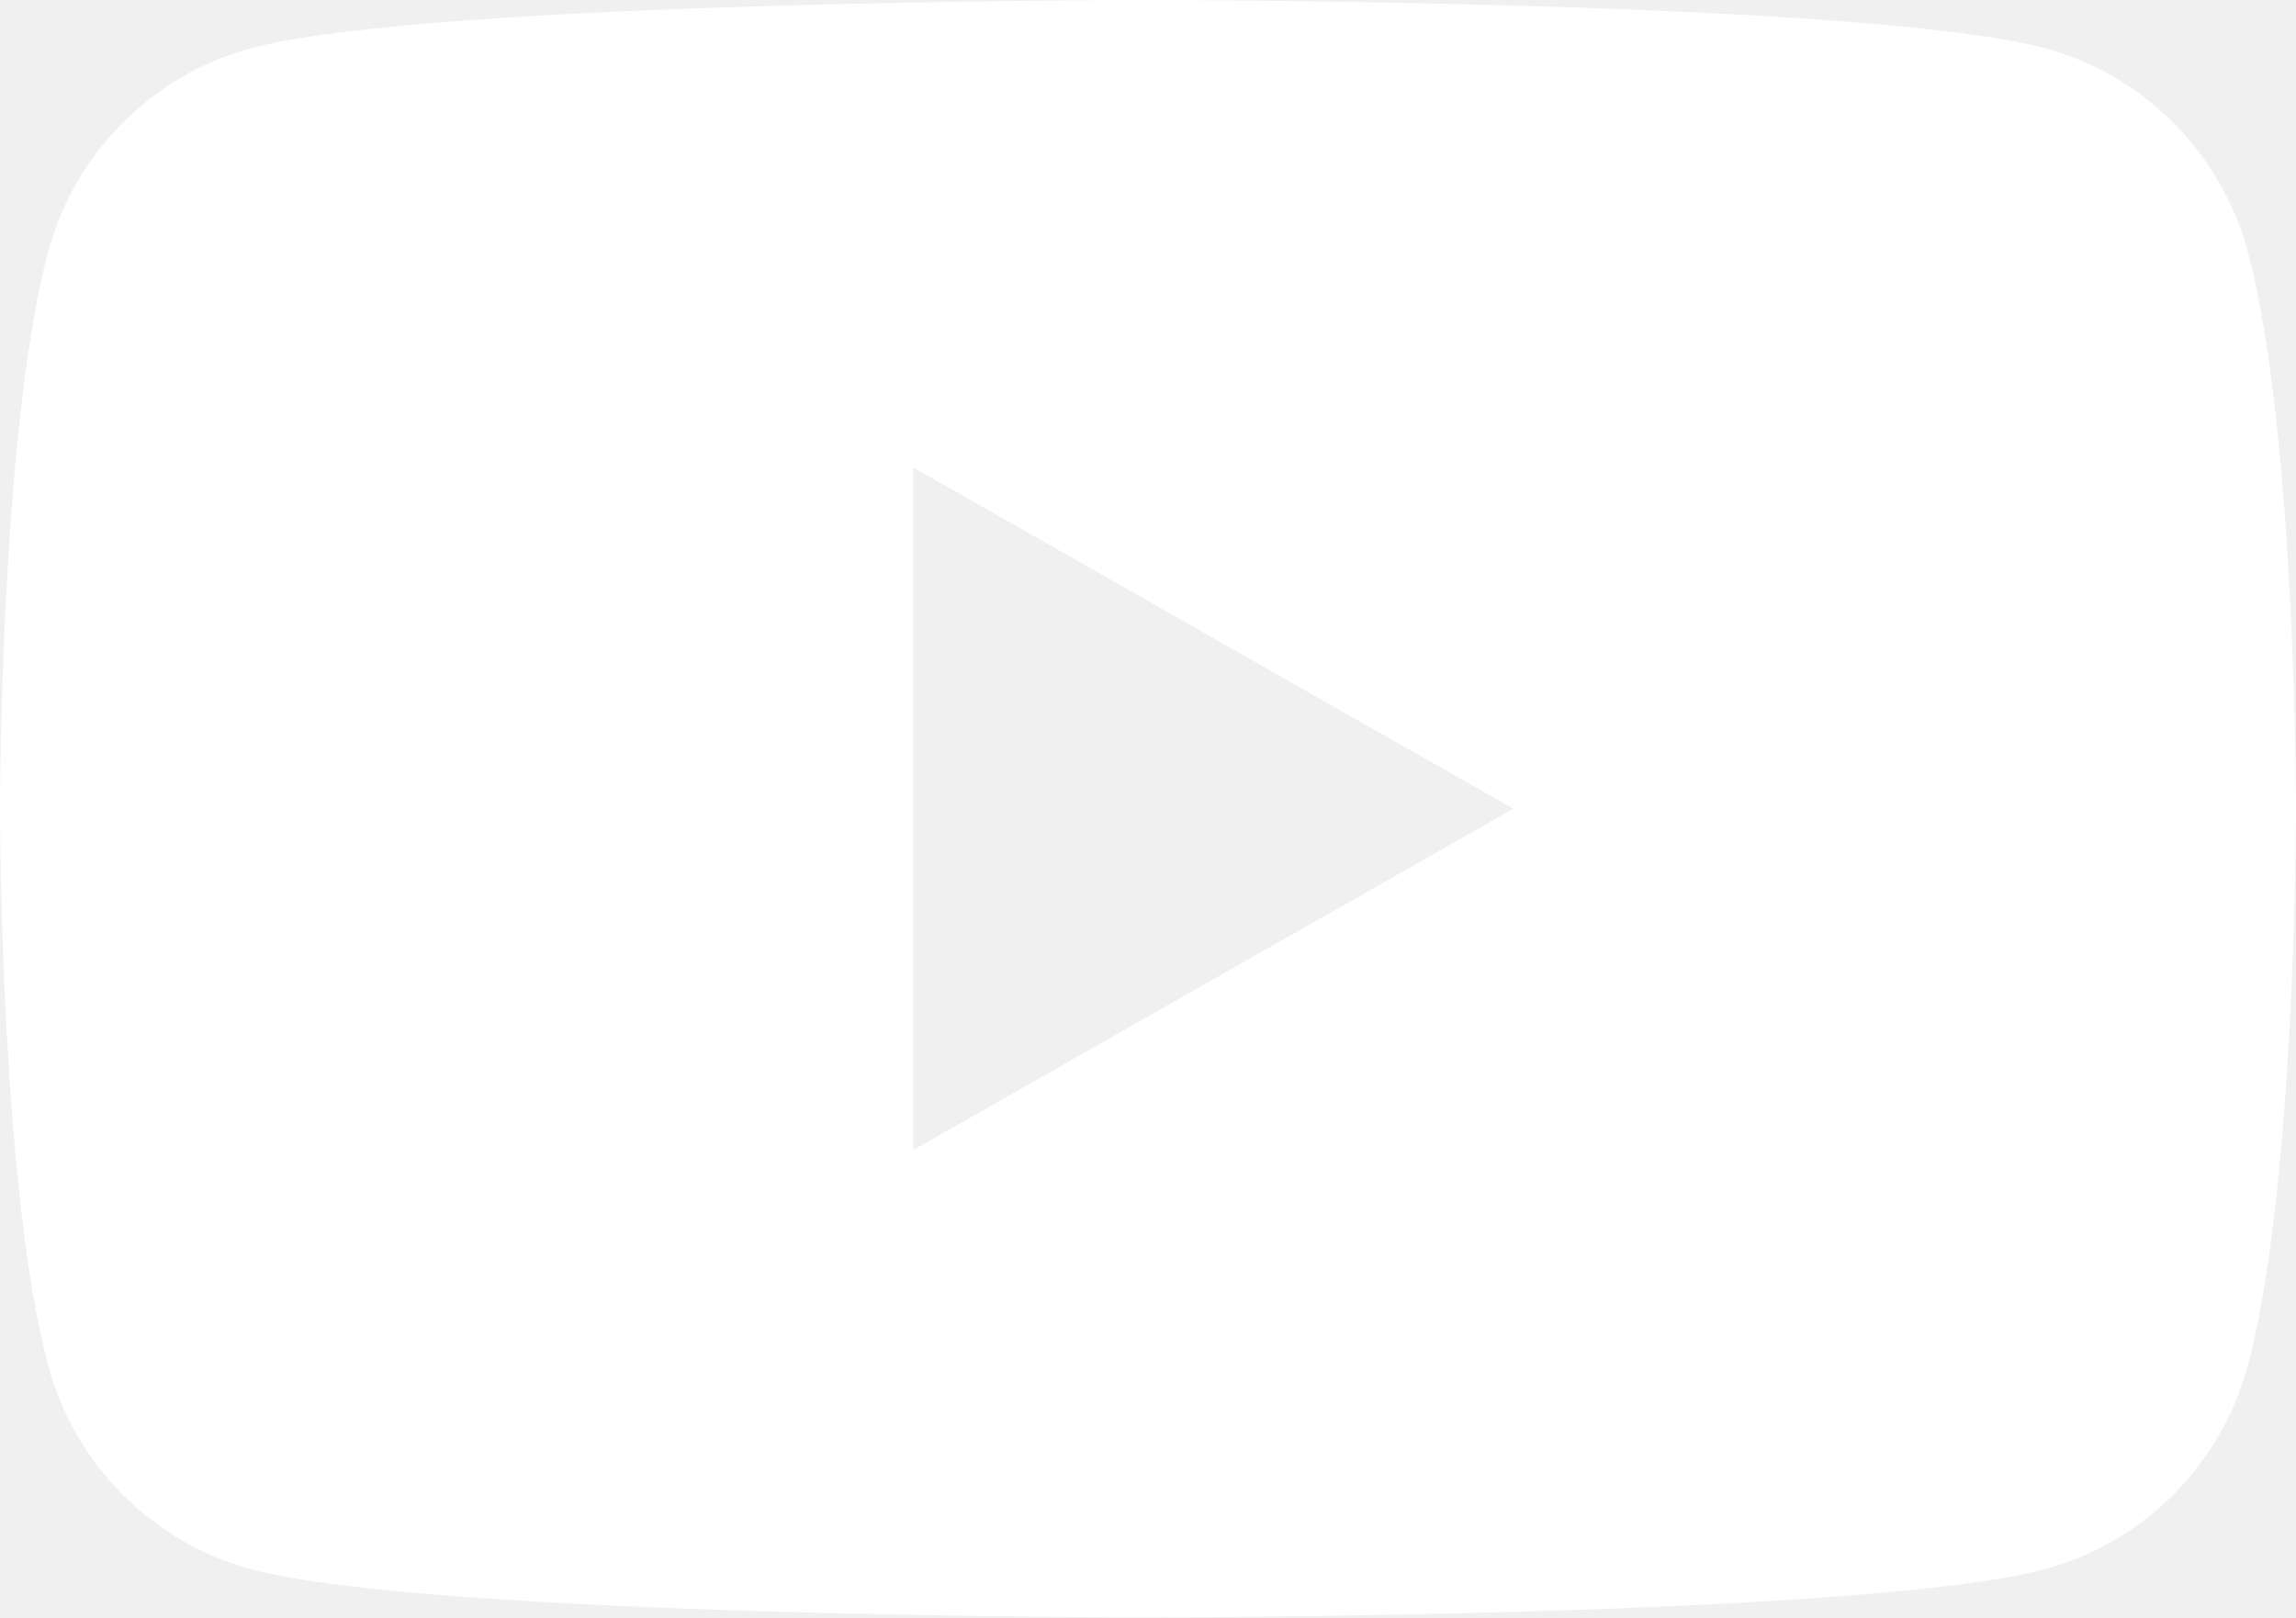
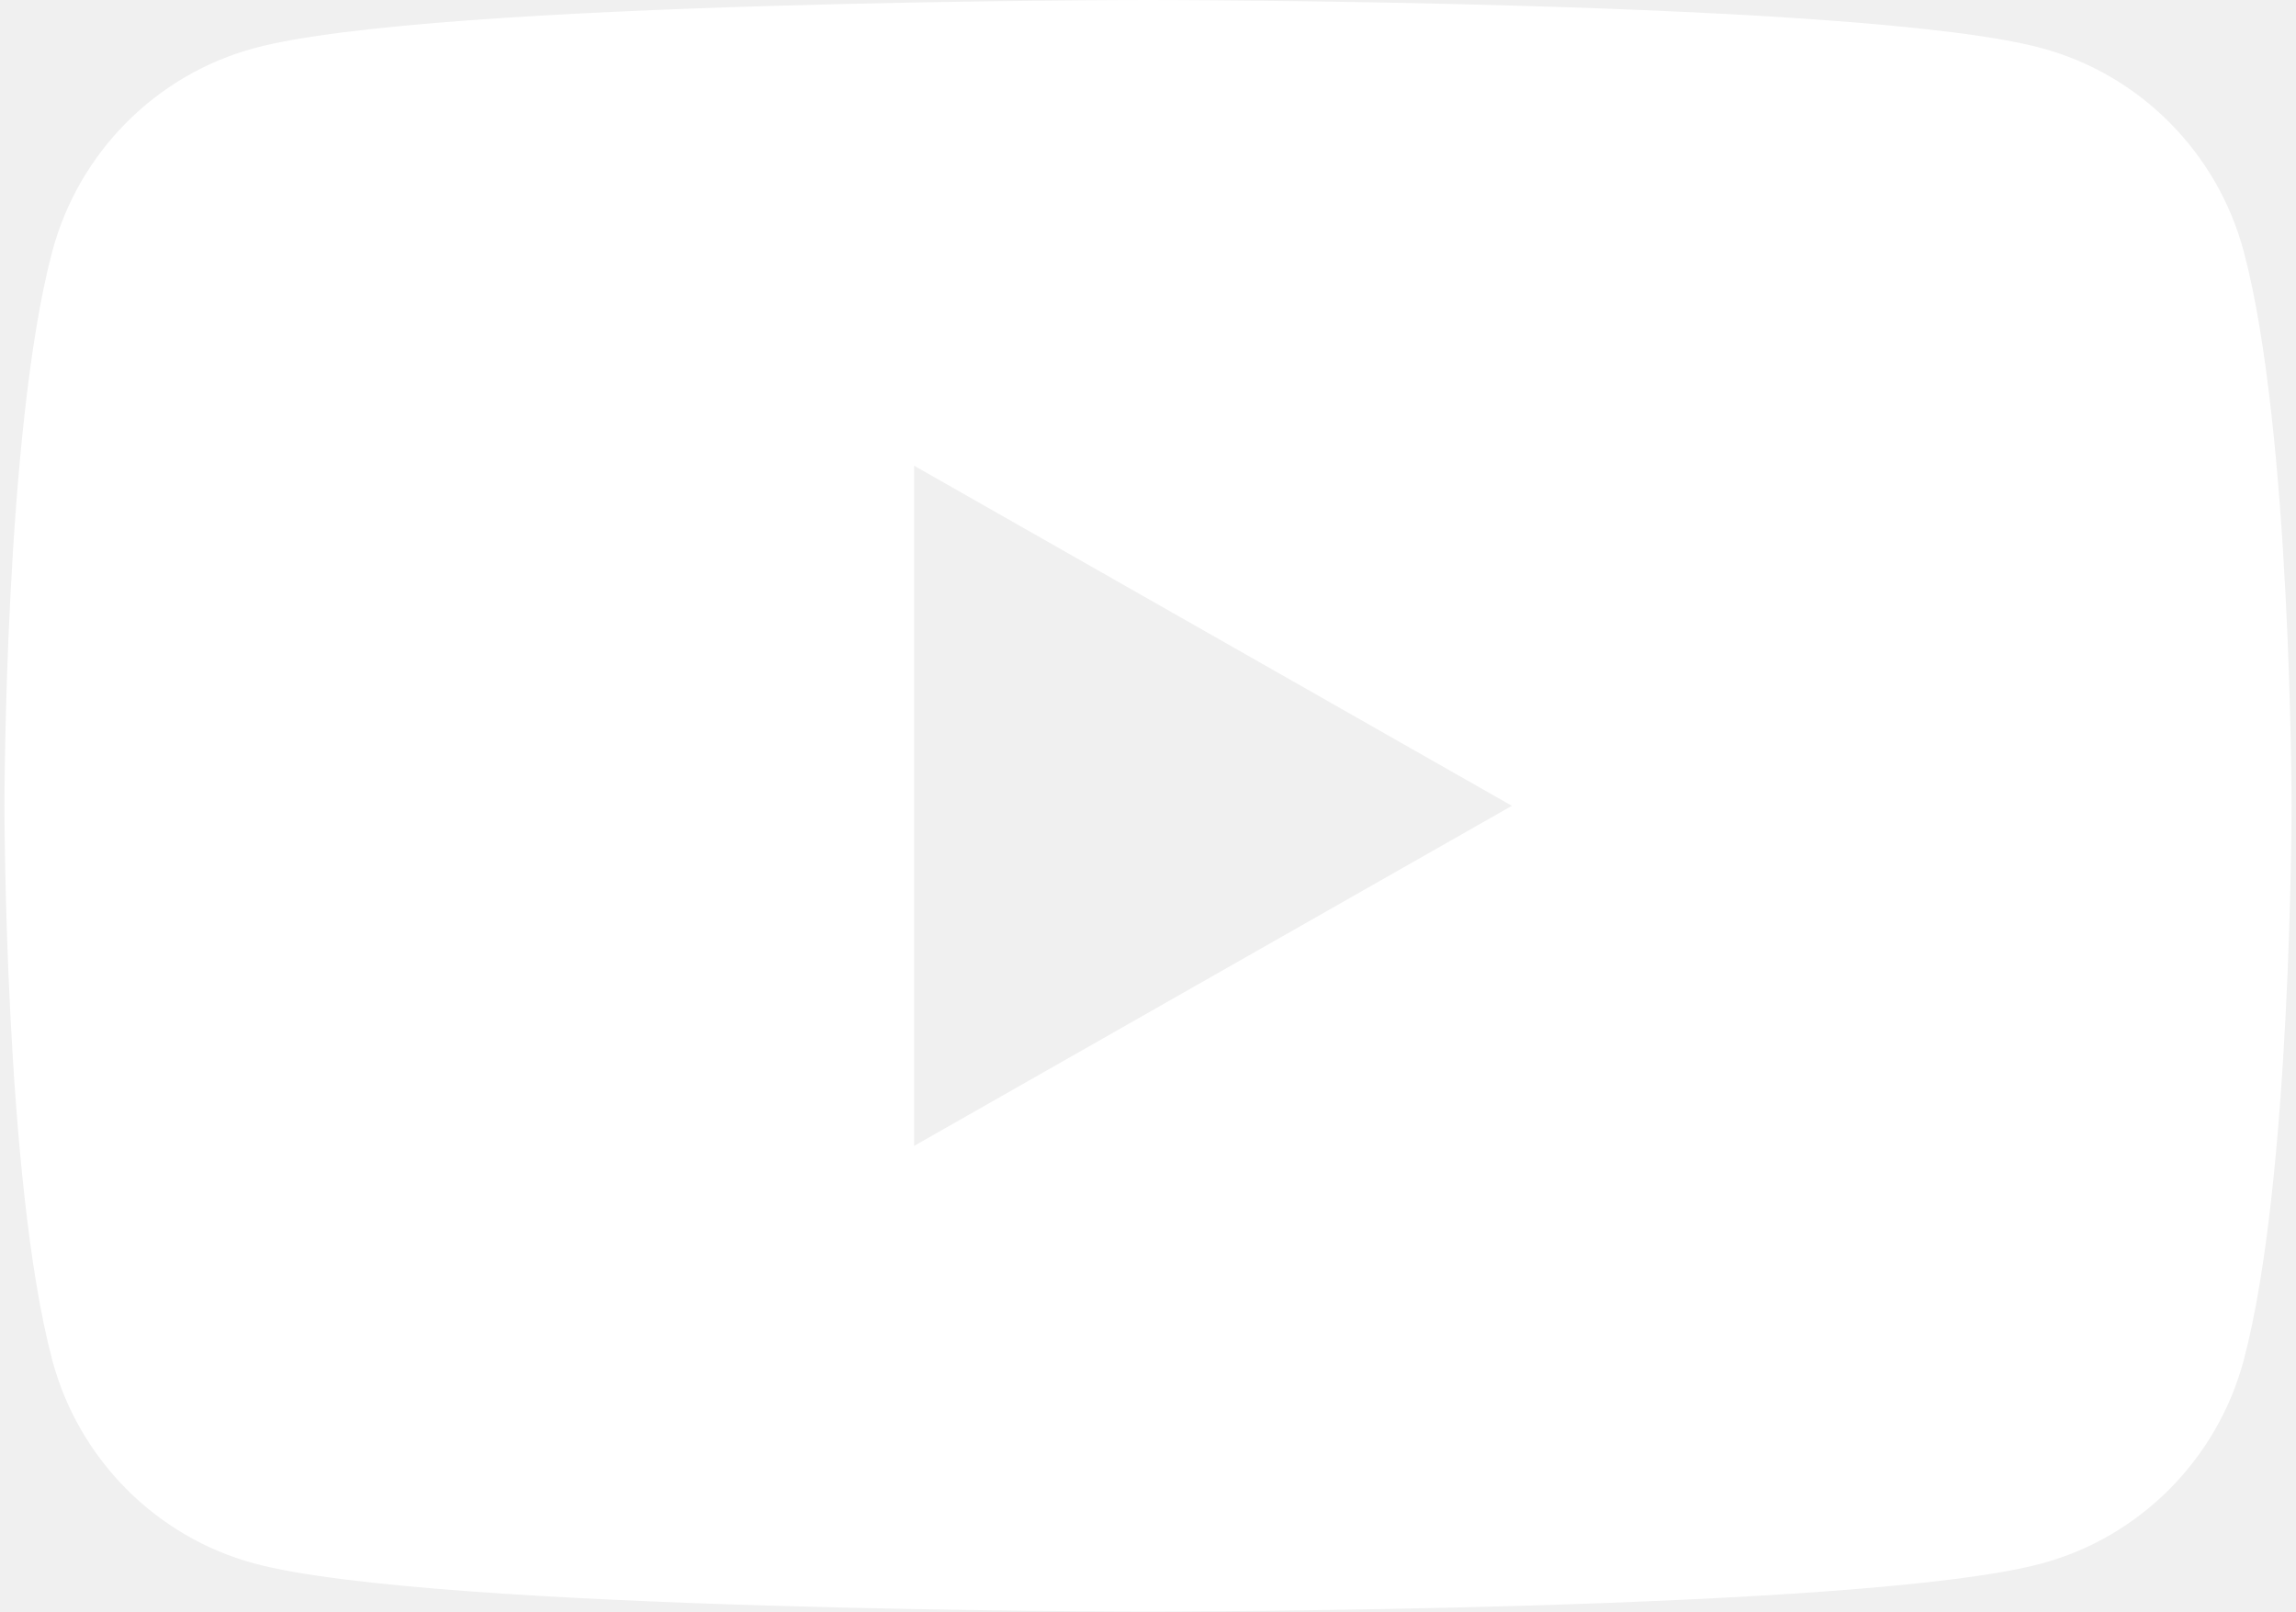
- <svg xmlns="http://www.w3.org/2000/svg" height="533.333" width="756.992" viewBox="-35.2 -41.333 192.444 165.333" version="1.1" id="svg1">
+ <svg xmlns="http://www.w3.org/2000/svg" height="53.333" width="75.992" viewBox="-35.2 -41.333 192.444 165.333" version="1.1" id="svg1">
  <defs id="defs1" />
  <path d="m 37.022,76.226 v -69.784 l 61.334,34.893 z m 136.43,-91.742 c -2.699,-10.162 -10.651,-18.165 -20.747,-20.881 -18.3,-4.936 -91.683,-4.936 -91.683,-4.936 0,0 -73.382,0 -91.682,4.936 -10.096,2.716 -18.048,10.719 -20.747,20.881 -4.904,18.419 -4.904,56.85 -4.904,56.85 0,0 0,38.429 4.904,56.849 2.699,10.163 10.65,18.165 20.747,20.883 18.3,4.934 91.682,4.934 91.682,4.934 0,0 73.383,0 91.683,-4.934 10.096,-2.718 18.048,-10.72 20.747,-20.883 4.904,-18.42 4.904,-56.85 4.904,-56.85 0,0 0,-38.43 -4.904,-56.849" fill="#ffffff" id="path1" />
</svg>
